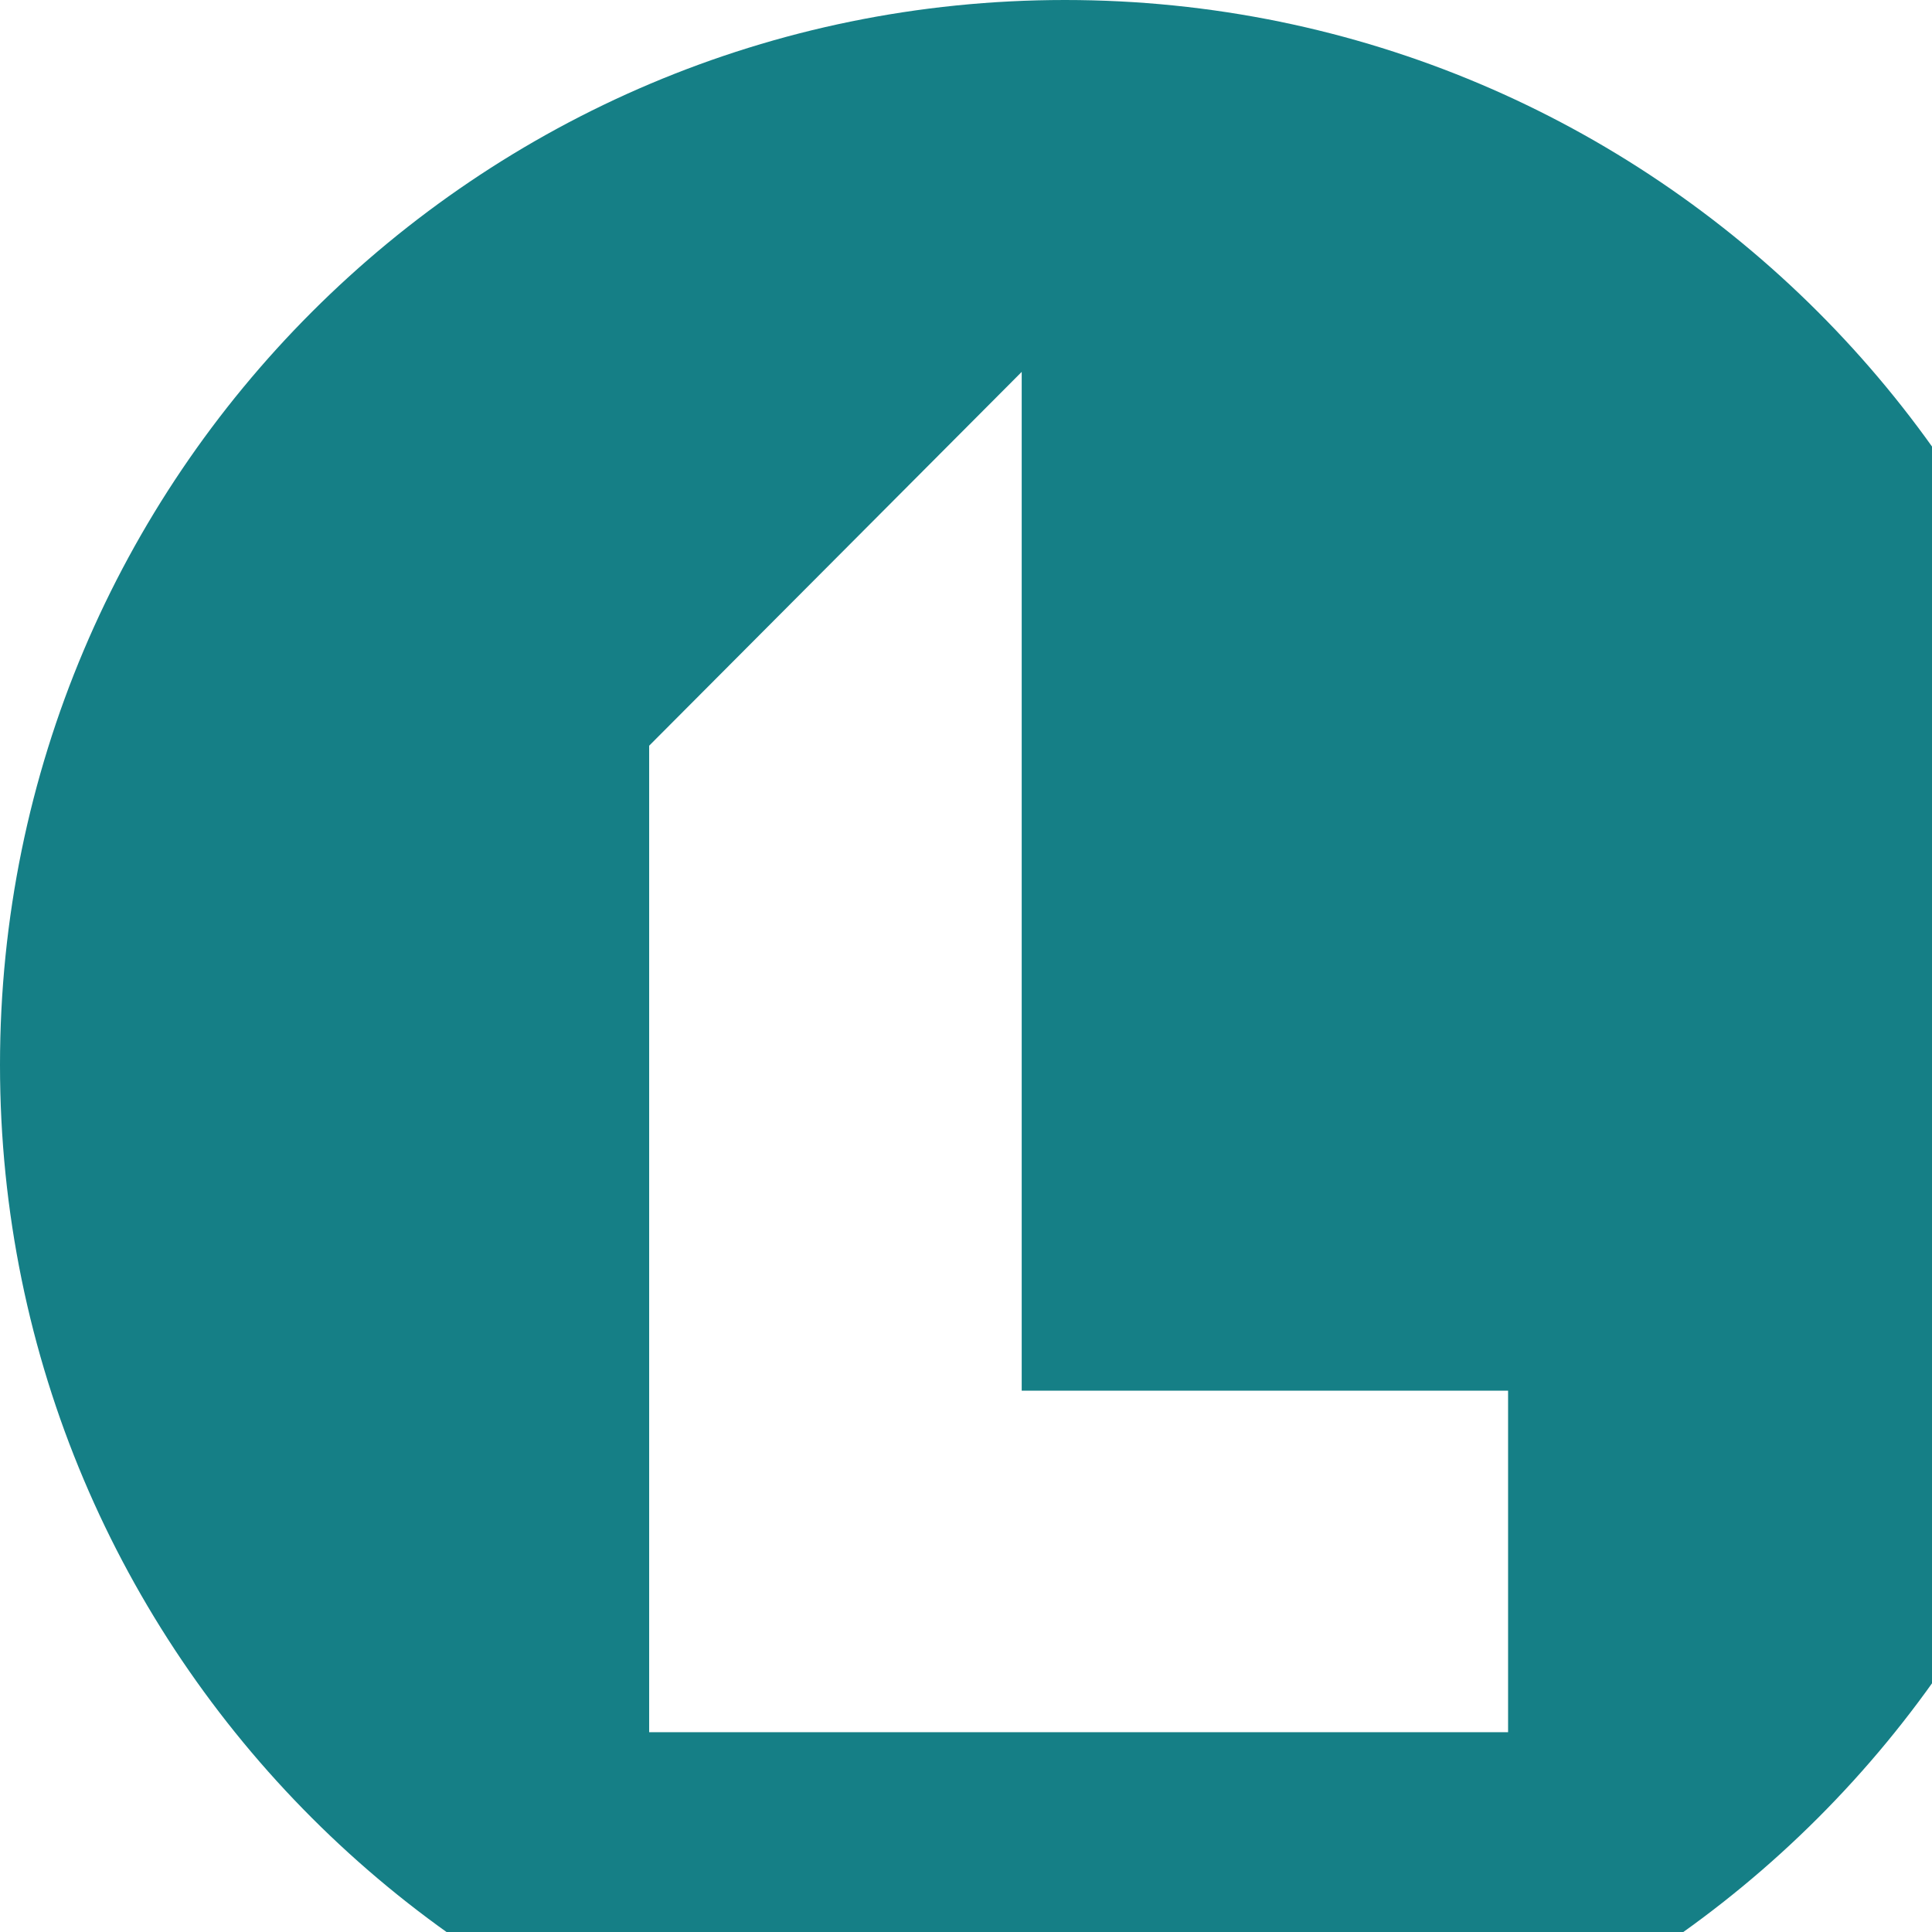
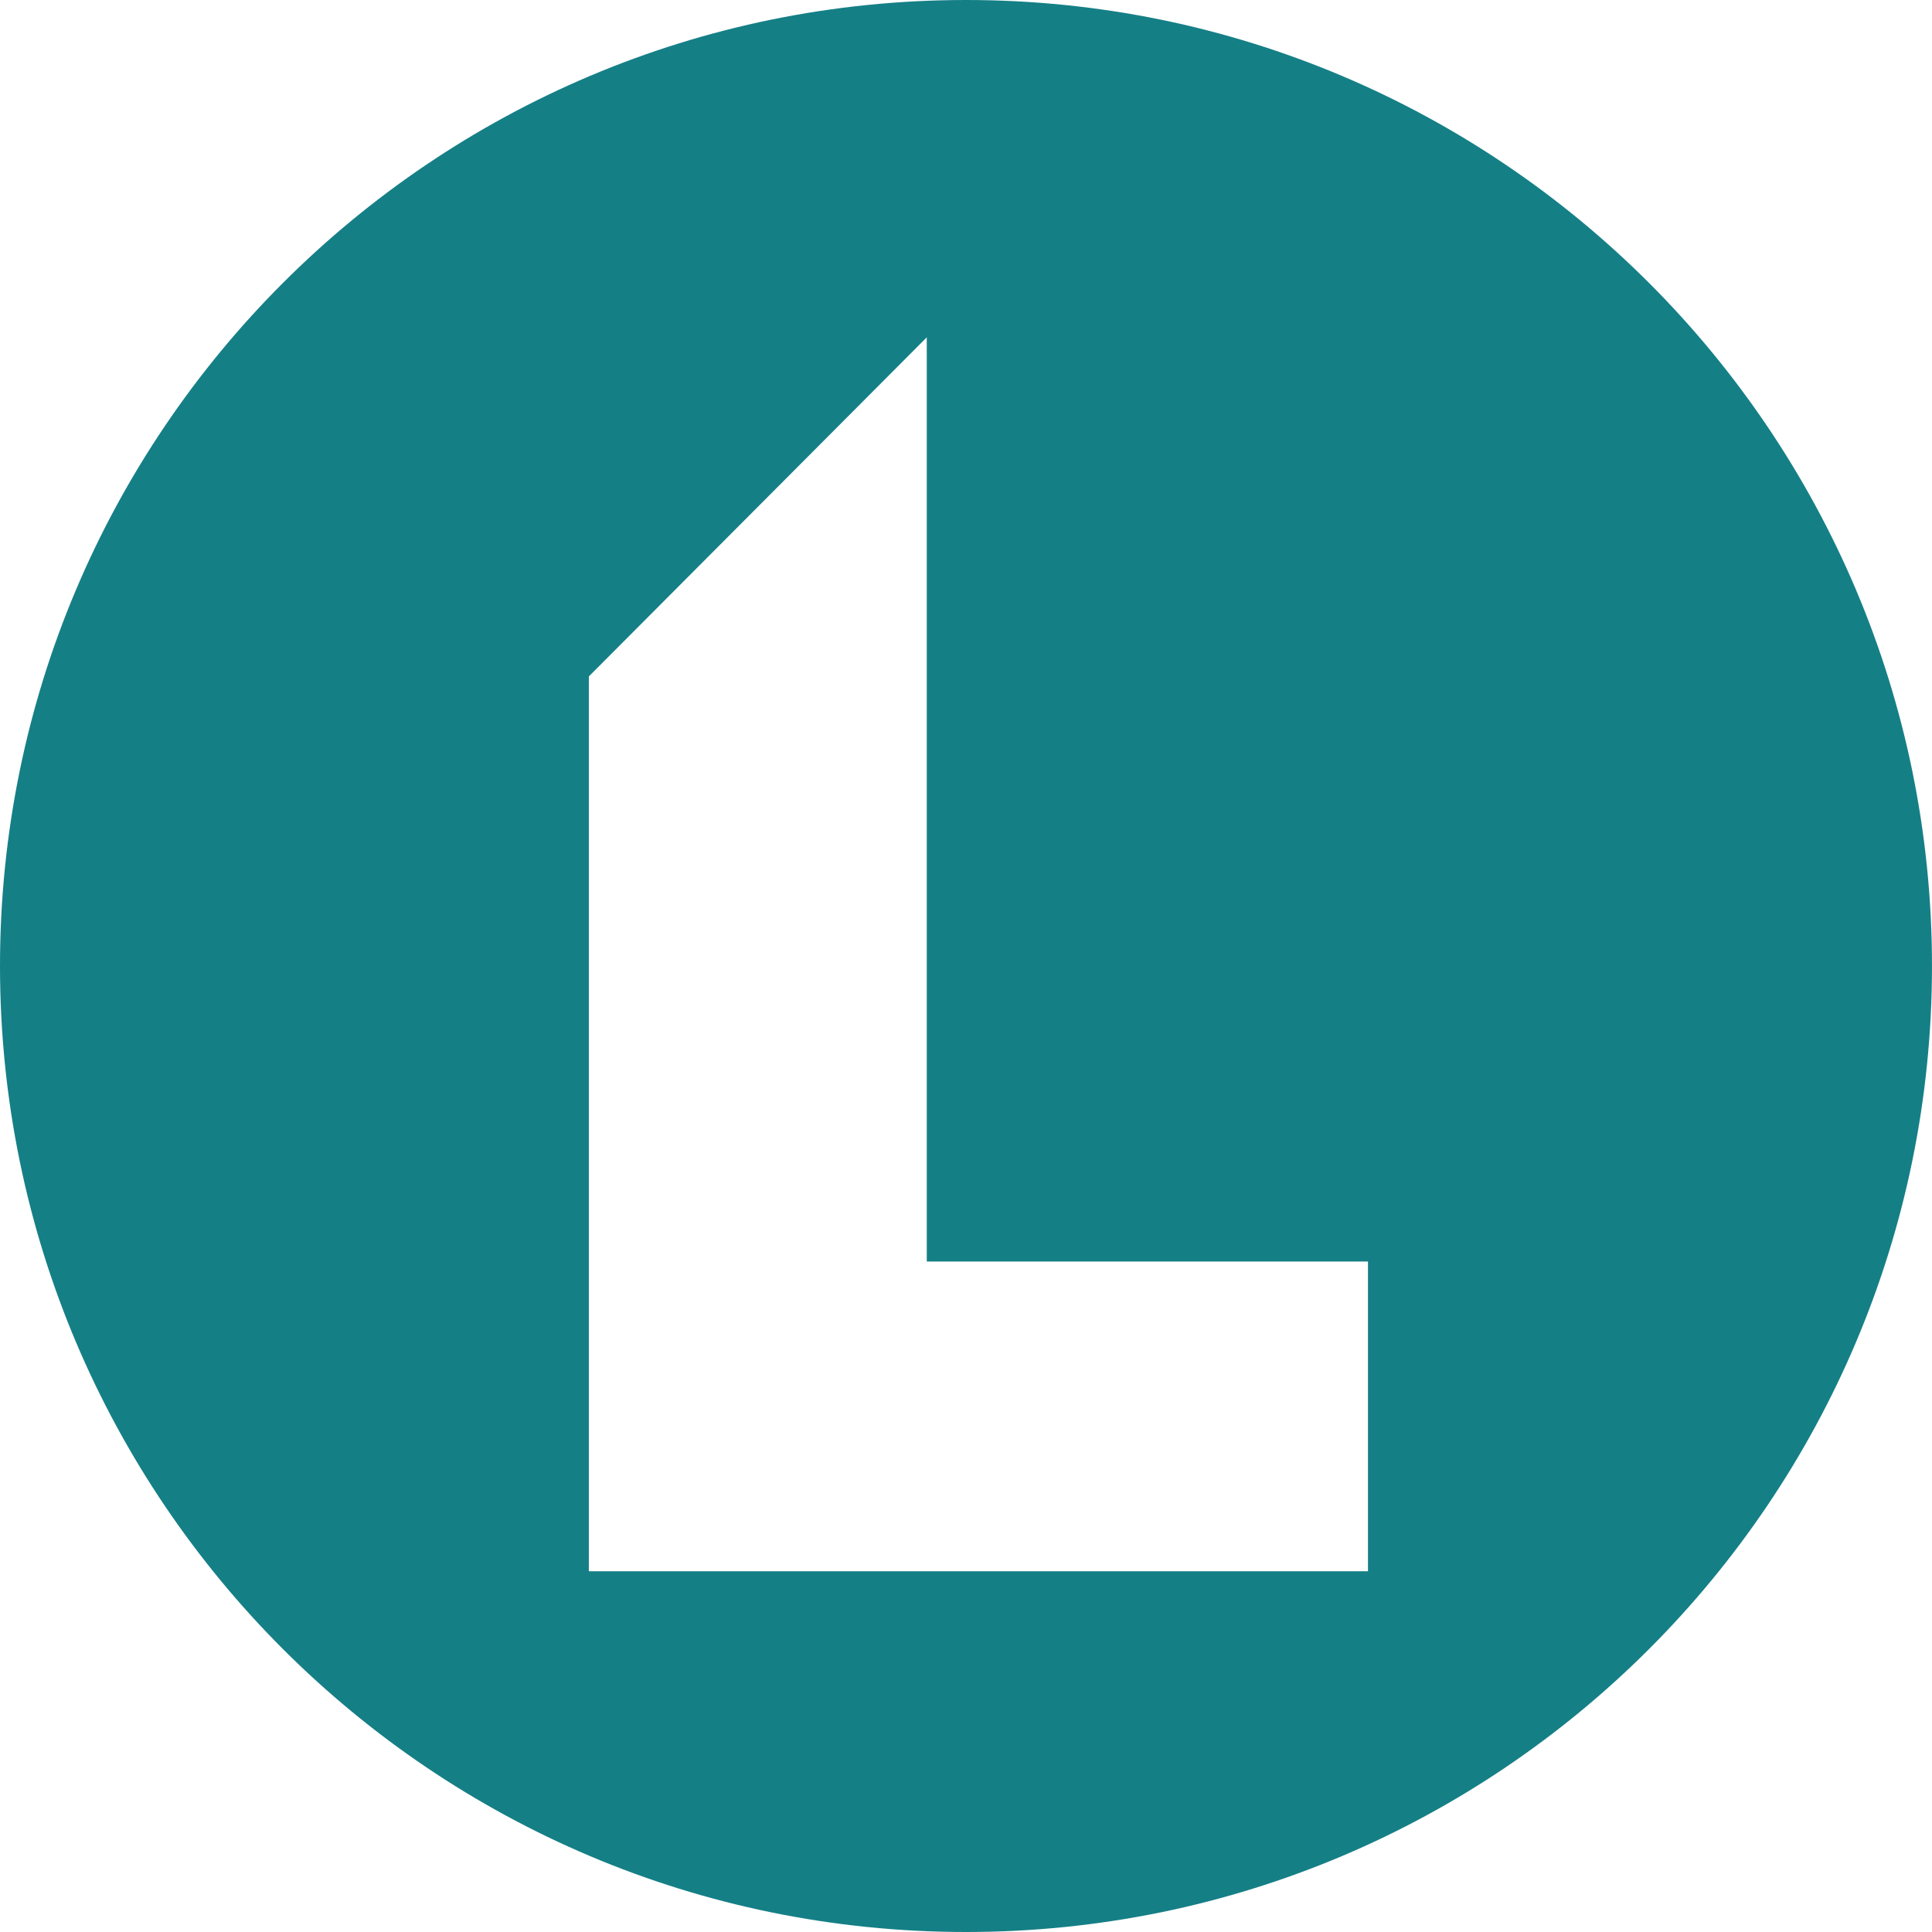
- <svg xmlns="http://www.w3.org/2000/svg" viewBox="0 0 116 116">
-   <g transform="translate(0 0) scale(1.102582) rotate(0 57.991 57.9915)">
-     <path d="M57.992 0C25.965 0 0 25.963 0 57.99c0 32.03 25.965 57.993 57.992 57.993 32.025 0 57.99-25.963 57.99-57.993C115.982 25.963 90.018 0 57.992 0zm24.131 94.327H35.35V40.608l20.287-20.357v55.48h26.486v18.596z" fill="#157f86" />
-   </g>
+ <svg xmlns="http://www.w3.org/2000/svg" viewBox="0 0 115.982 115.983">
+   <path d="M57.992 0C25.965 0 0 25.963 0 57.99c0 32.03 25.965 57.993 57.992 57.993 32.025 0 57.99-25.963 57.99-57.993C115.982 25.963 90.018 0 57.992 0zm24.131 94.327H35.35V40.608l20.287-20.357v55.48h26.486v18.596z" fill="#157f86" />
</svg>
